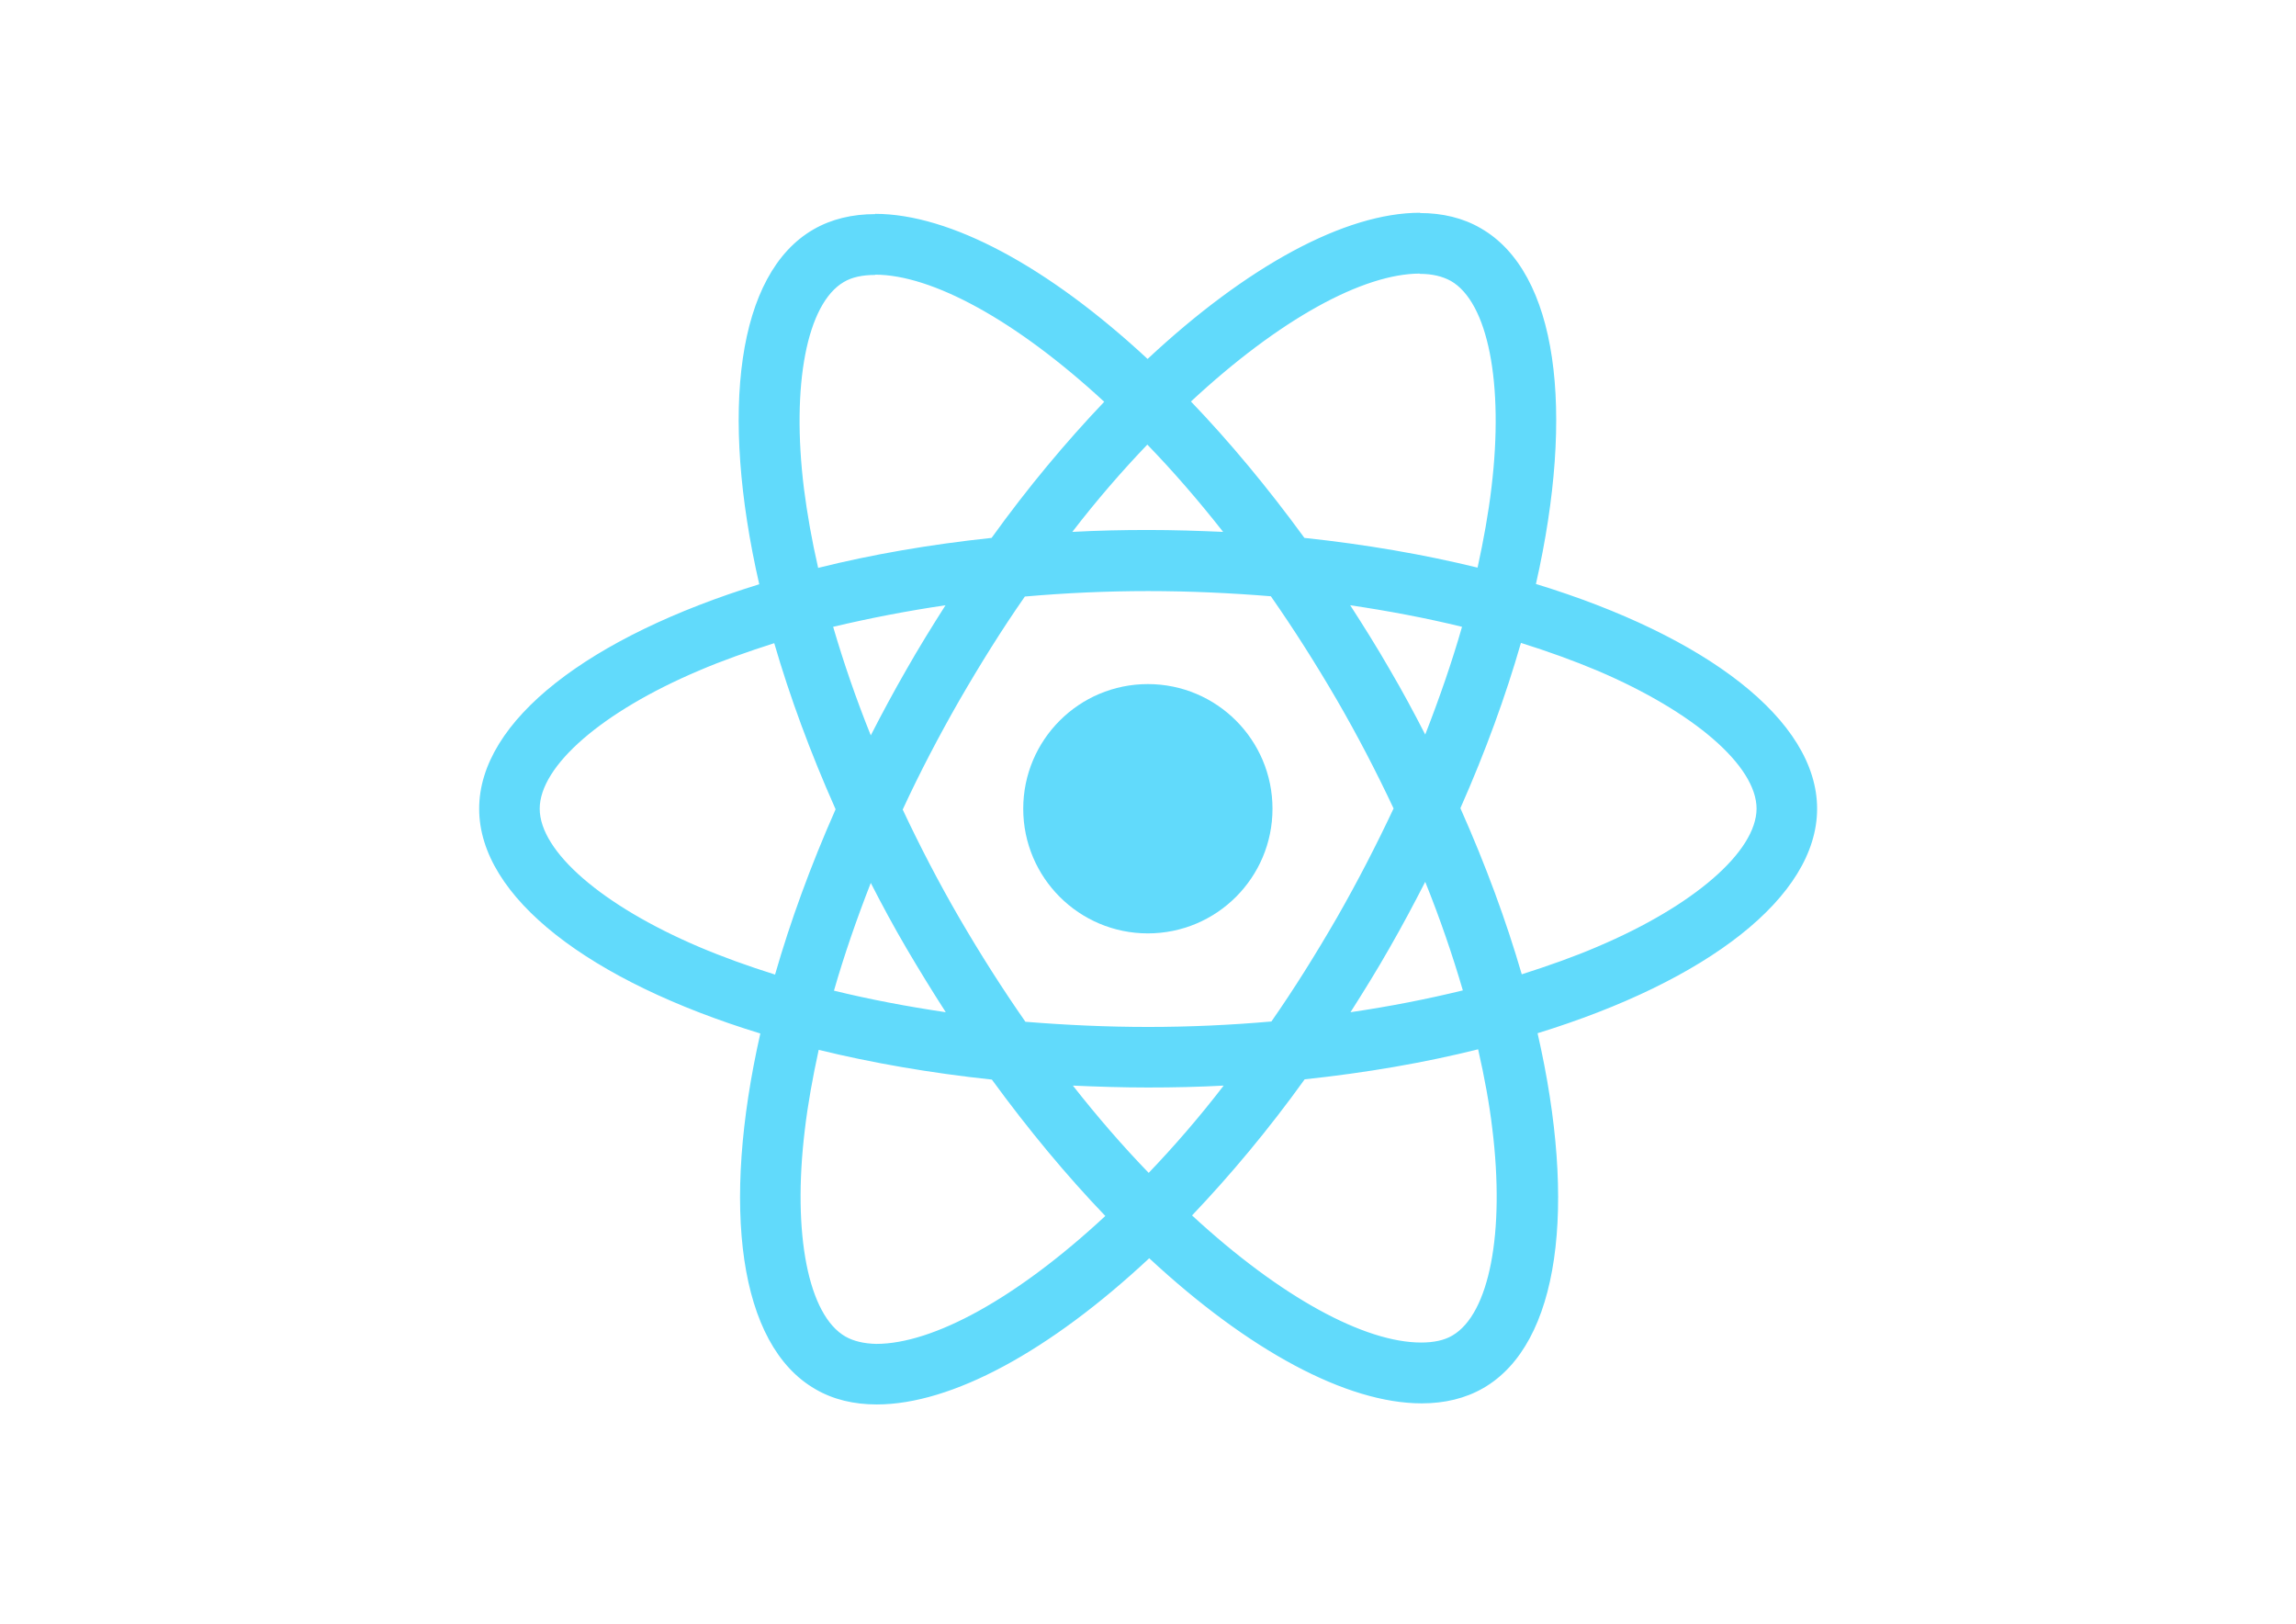
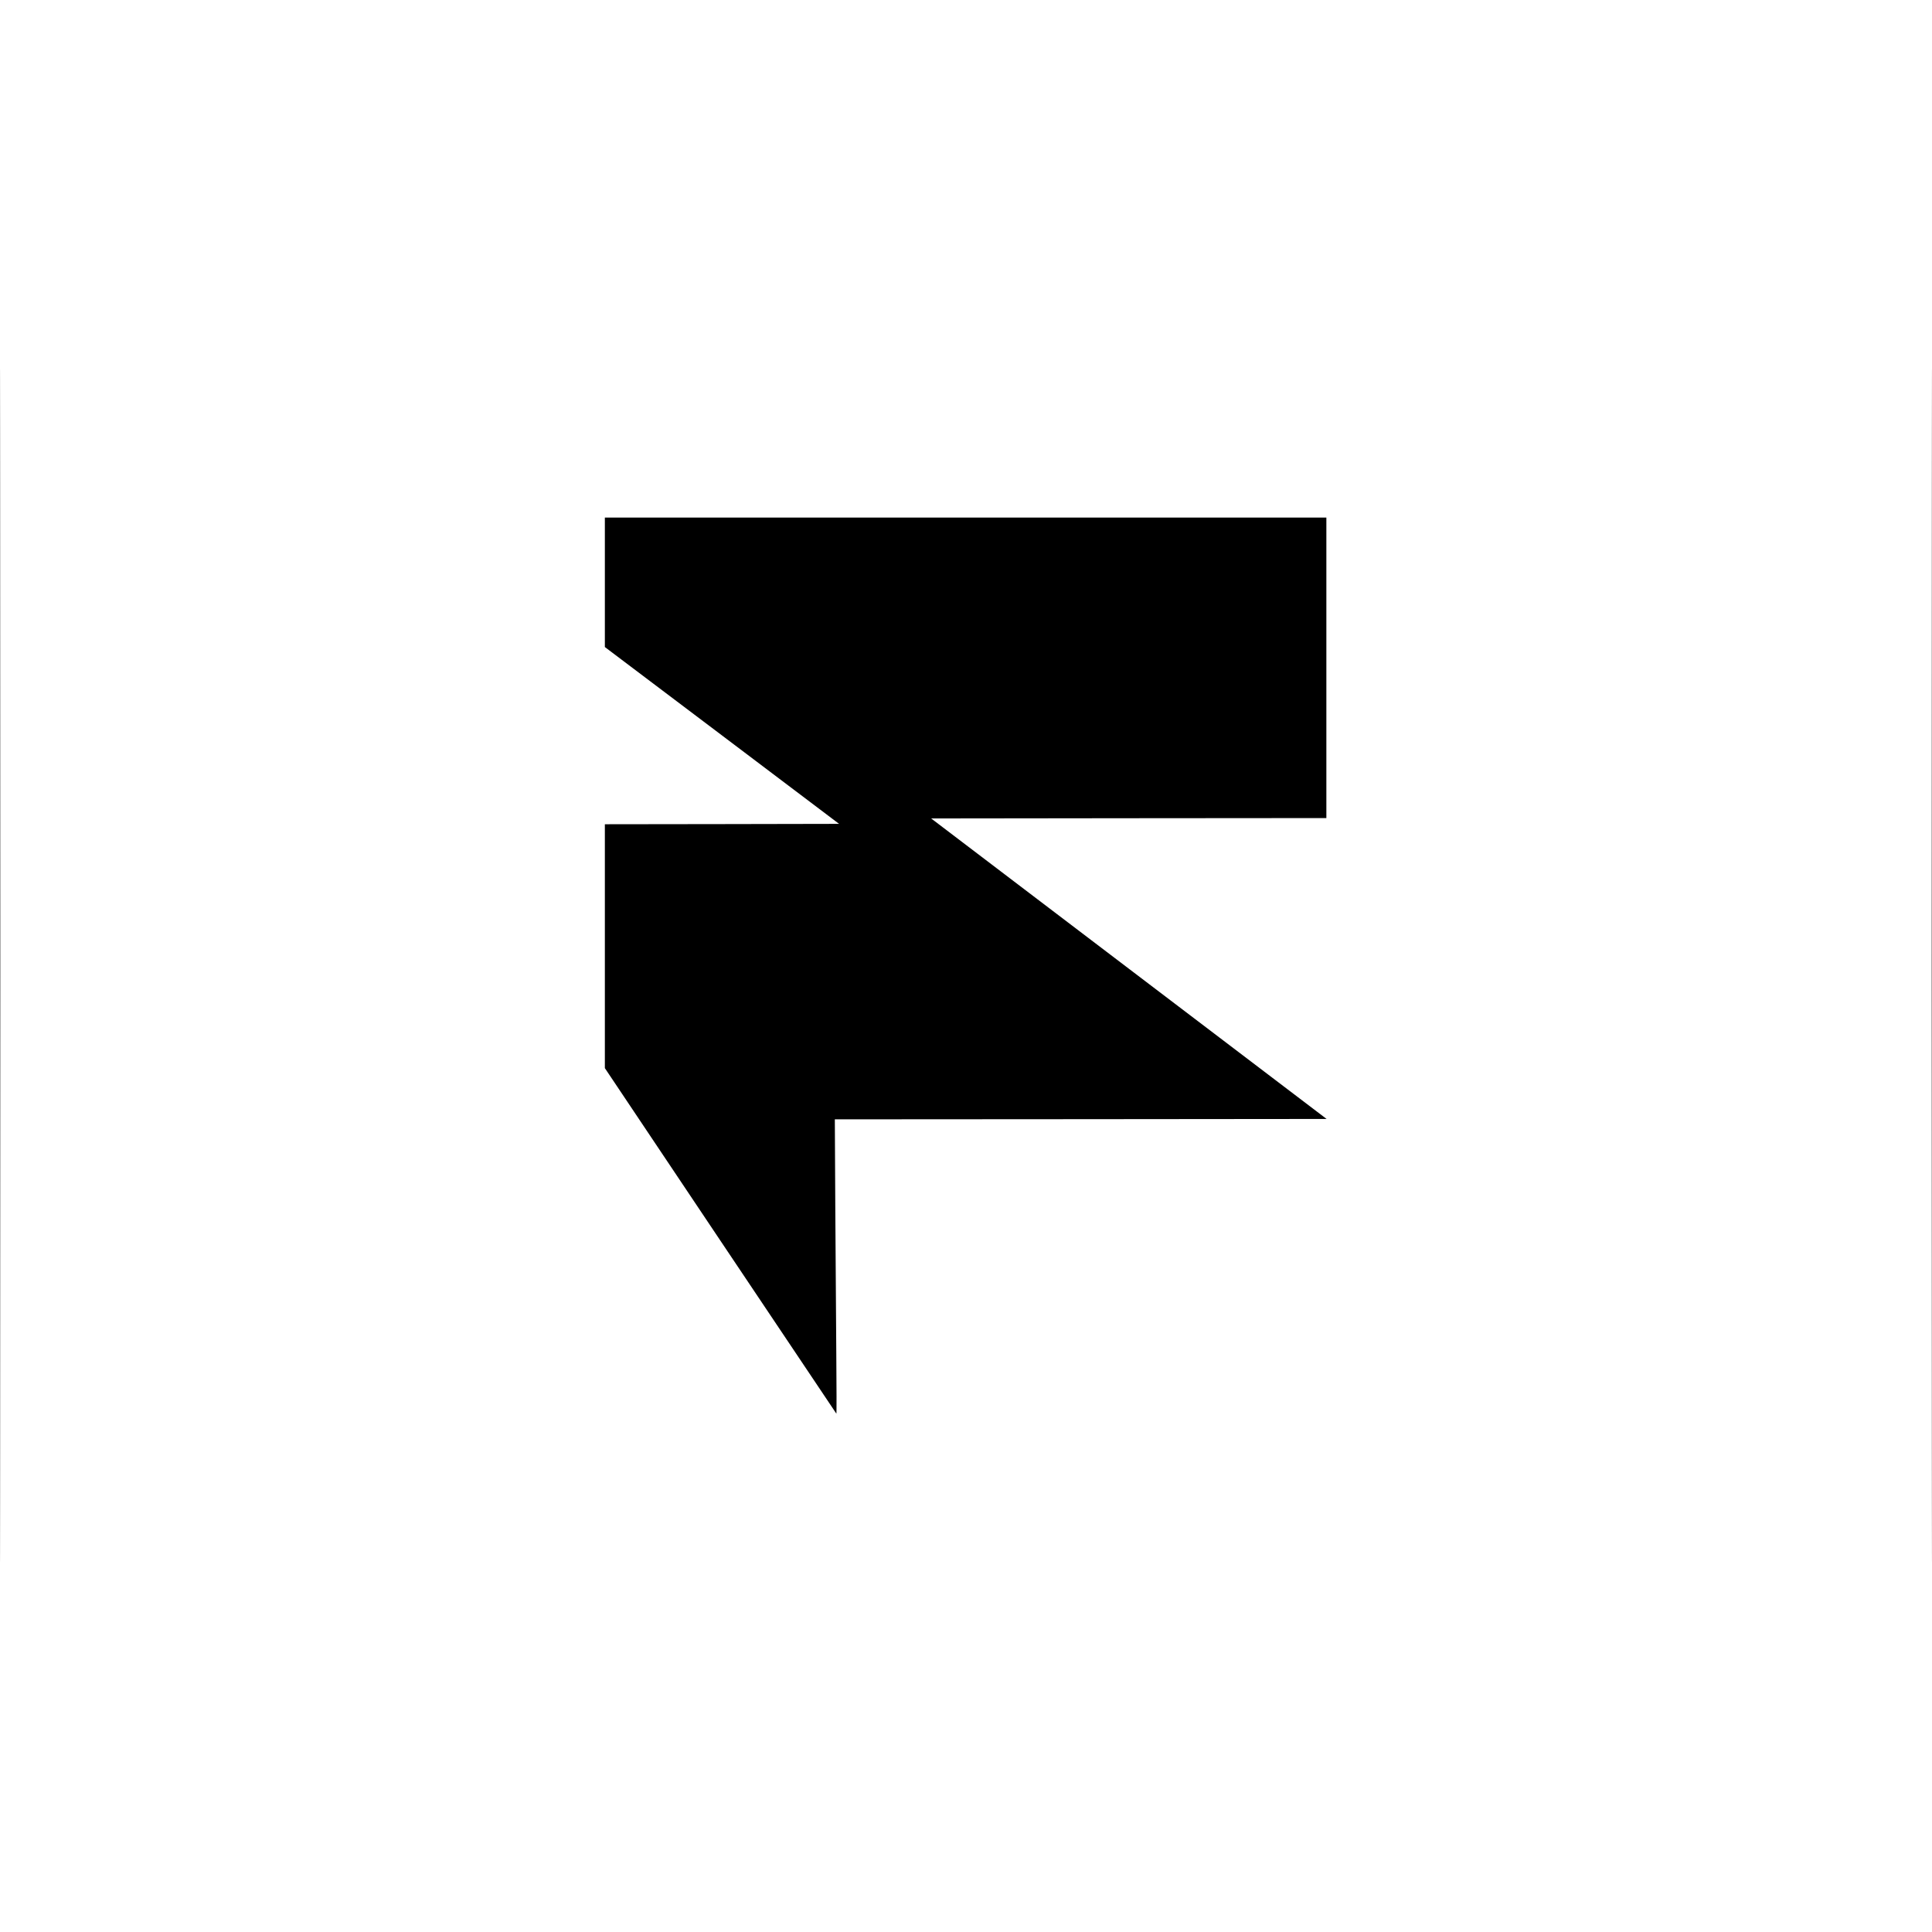
- <svg xmlns="http://www.w3.org/2000/svg" viewBox="0 0 841.9 595.3">
-   <g fill="#61DAFB">
-     <path d="M666.3 296.5c0-32.5-40.7-63.3-103.1-82.4 14.4-63.6 8-114.2-20.2-130.4-6.5-3.8-14.1-5.6-22.4-5.6v22.3c4.6 0 8.3.9 11.4 2.6 13.6 7.8 19.5 37.5 14.9 75.7-1.1 9.4-2.9 19.3-5.1 29.4-19.6-4.8-41-8.5-63.5-10.9-13.5-18.5-27.5-35.3-41.6-50 32.6-30.3 63.2-46.9 84-46.9V78c-27.5 0-63.5 19.6-99.9 53.6-36.4-33.8-72.4-53.2-99.9-53.2v22.3c20.7 0 51.4 16.5 84 46.6-14 14.7-28 31.4-41.3 49.9-22.6 2.4-44 6.1-63.6 11-2.3-10-4-19.7-5.2-29-4.7-38.2 1.1-67.9 14.6-75.8 3-1.8 6.9-2.6 11.5-2.6V78.5c-8.4 0-16 1.8-22.6 5.6-28.1 16.2-34.4 66.7-19.9 130.1-62.2 19.2-102.7 49.9-102.7 82.3 0 32.5 40.7 63.3 103.1 82.4-14.4 63.6-8 114.2 20.2 130.4 6.5 3.8 14.1 5.6 22.5 5.6 27.5 0 63.5-19.6 99.9-53.6 36.4 33.8 72.4 53.2 99.9 53.2 8.4 0 16-1.8 22.6-5.6 28.1-16.2 34.4-66.7 19.9-130.1 62-19.1 102.5-49.9 102.5-82.3zm-130.2-66.7c-3.7 12.9-8.3 26.2-13.5 39.5-4.1-8-8.4-16-13.1-24-4.6-8-9.5-15.8-14.4-23.4 14.2 2.1 27.9 4.7 41 7.9zm-45.8 106.5c-7.8 13.5-15.8 26.3-24.1 38.2-14.9 1.3-30 2-45.2 2-15.1 0-30.2-.7-45-1.9-8.3-11.9-16.4-24.6-24.2-38-7.6-13.1-14.5-26.4-20.8-39.8 6.2-13.4 13.2-26.8 20.7-39.9 7.8-13.5 15.8-26.3 24.1-38.2 14.9-1.3 30-2 45.2-2 15.1 0 30.2.7 45 1.9 8.3 11.9 16.4 24.6 24.2 38 7.6 13.1 14.5 26.4 20.8 39.8-6.3 13.4-13.2 26.8-20.7 39.9zm32.3-13c5.4 13.4 10 26.8 13.8 39.8-13.1 3.2-26.9 5.9-41.2 8 4.9-7.7 9.8-15.6 14.4-23.7 4.6-8 8.9-16.1 13-24.1zM421.2 430c-9.3-9.6-18.6-20.3-27.8-32 9 .4 18.2.7 27.5.7 9.4 0 18.7-.2 27.8-.7-9 11.7-18.3 22.4-27.5 32zm-74.4-58.9c-14.2-2.1-27.9-4.7-41-7.9 3.7-12.9 8.3-26.2 13.5-39.5 4.1 8 8.4 16 13.1 24 4.7 8 9.5 15.8 14.4 23.4zM420.7 163c9.3 9.6 18.6 20.3 27.8 32-9-.4-18.2-.7-27.5-.7-9.4 0-18.7.2-27.8.7 9-11.7 18.3-22.4 27.5-32zm-74 58.9c-4.9 7.7-9.8 15.6-14.4 23.7-4.6 8-8.9 16-13 24-5.4-13.4-10-26.8-13.8-39.8 13.1-3.1 26.9-5.8 41.2-7.9zm-90.5 125.2c-35.4-15.1-58.3-34.9-58.3-50.6 0-15.7 22.9-35.6 58.3-50.6 8.6-3.7 18-7 27.7-10.1 5.7 19.6 13.2 40 22.5 60.9-9.2 20.8-16.6 41.1-22.2 60.6-9.9-3.1-19.3-6.5-28-10.2zM310 490c-13.6-7.8-19.5-37.5-14.9-75.7 1.1-9.4 2.9-19.3 5.1-29.4 19.6 4.8 41 8.5 63.5 10.9 13.5 18.5 27.5 35.3 41.6 50-32.6 30.3-63.2 46.9-84 46.9-4.5-.1-8.3-1-11.3-2.7zm237.2-76.2c4.7 38.2-1.1 67.9-14.6 75.8-3 1.8-6.9 2.6-11.5 2.6-20.7 0-51.4-16.5-84-46.6 14-14.7 28-31.4 41.3-49.9 22.6-2.4 44-6.1 63.6-11 2.3 10.1 4.1 19.8 5.2 29.1zm38.5-66.7c-8.6 3.7-18 7-27.7 10.1-5.7-19.6-13.2-40-22.5-60.9 9.2-20.8 16.6-41.1 22.2-60.6 9.9 3.1 19.3 6.5 28.1 10.2 35.4 15.1 58.3 34.9 58.3 50.6-.1 15.7-23 35.6-58.4 50.6zM320.8 78.4z" />
-     <circle cx="420.9" cy="296.5" r="45.7" />
-     <path d="M520.5 78.1z" />
+ <svg xmlns="http://www.w3.org/2000/svg" version="1.0" width="2501pt" height="2500pt" viewBox="0 0 2501 2500" preserveAspectRatio="xMidYMid meet">
+   <g transform="translate(0,2500) scale(0.1,-0.1)" fill="#000000" stroke="none">
+     <path d="M5 12500 c0 -6878 1 -9691 2 -6253 2 3439 2 9067 0 12505 -1 3439 -2 626 -2 -6252z" />
+     <path d="M25005 12500 c0 -6878 1 -9691 2 -6253 2 3439 2 9067 0 12505 -1 3439 -2 626 -2 -6252z" />
+     <path d="M7830 17462 l0 -838 1516 -1144 1516 -1145 -1516 -3 -1516 -2 0 -1579 0 -1578 1496 -2234 c823 -1229 1499 -2236 1501 -2239 3 -3 3 339 -1 760 -3 421 -9 1279 -13 1907 l-6 1143 3183 2 3183 3 -2560 1945 -2559 1945 2558 3 2558 2 0 1945 0 1945 -4670 0 -4670 0 0 -838z" />
  </g>
</svg>
